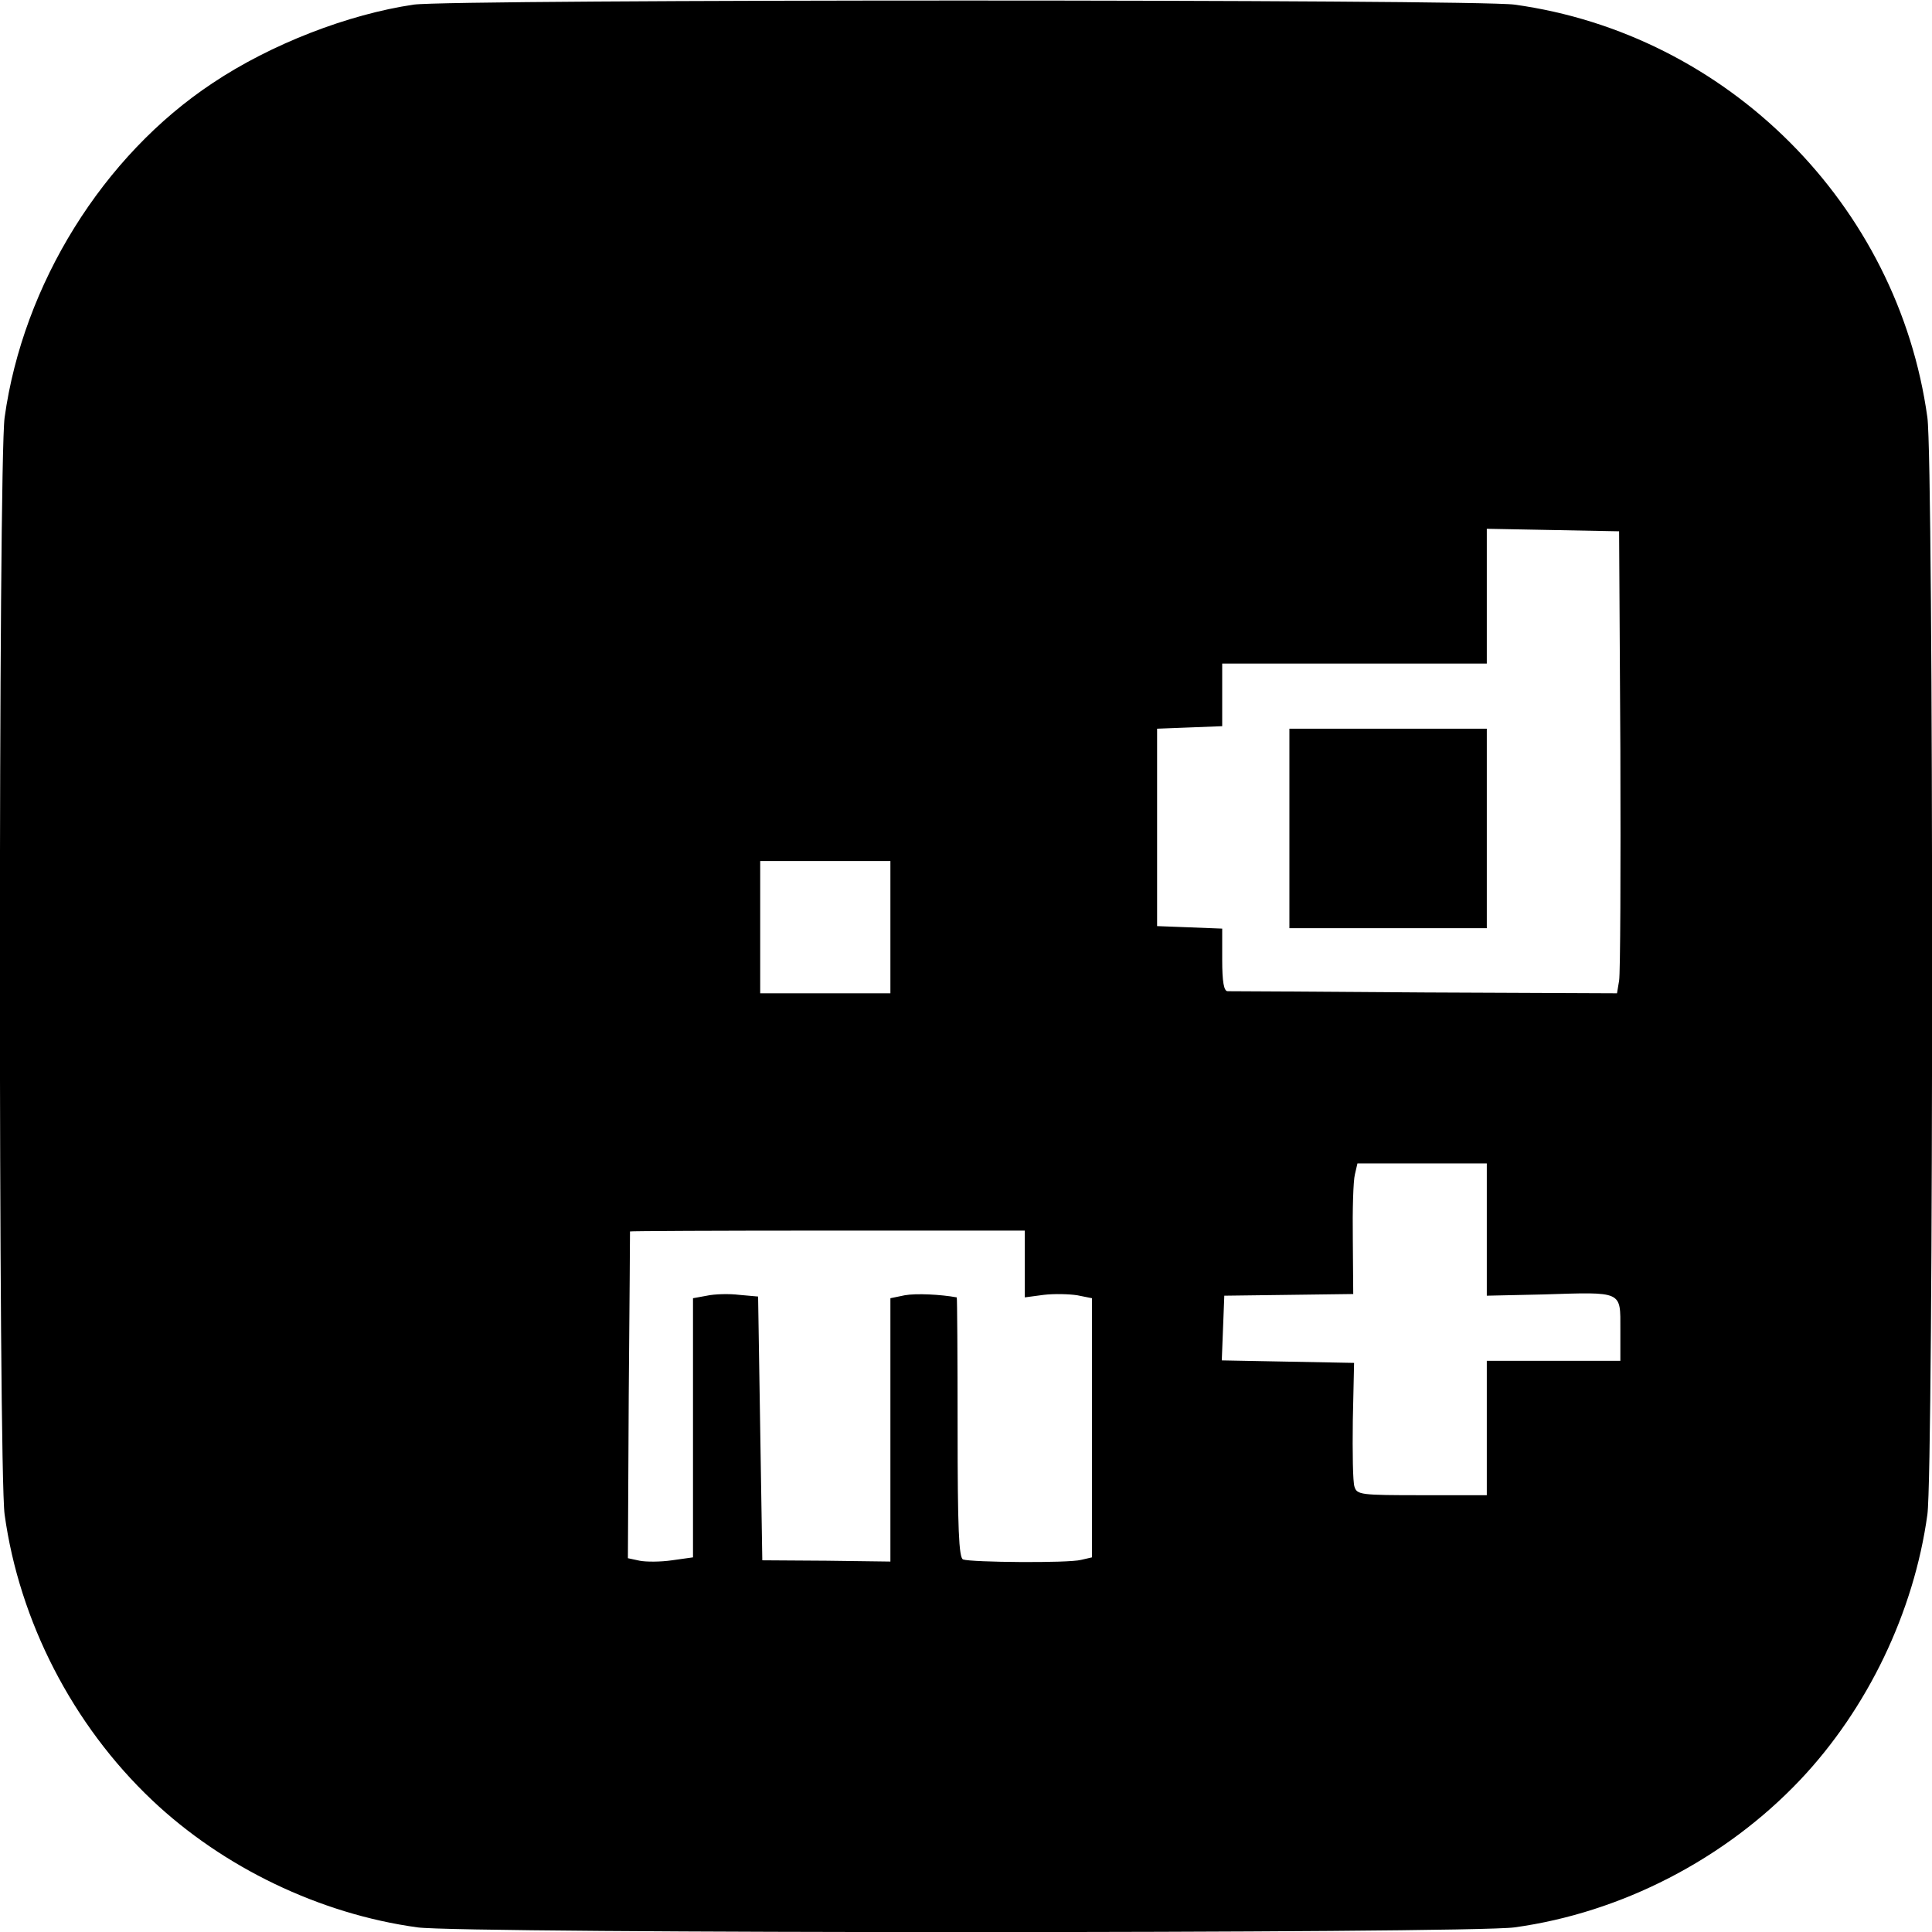
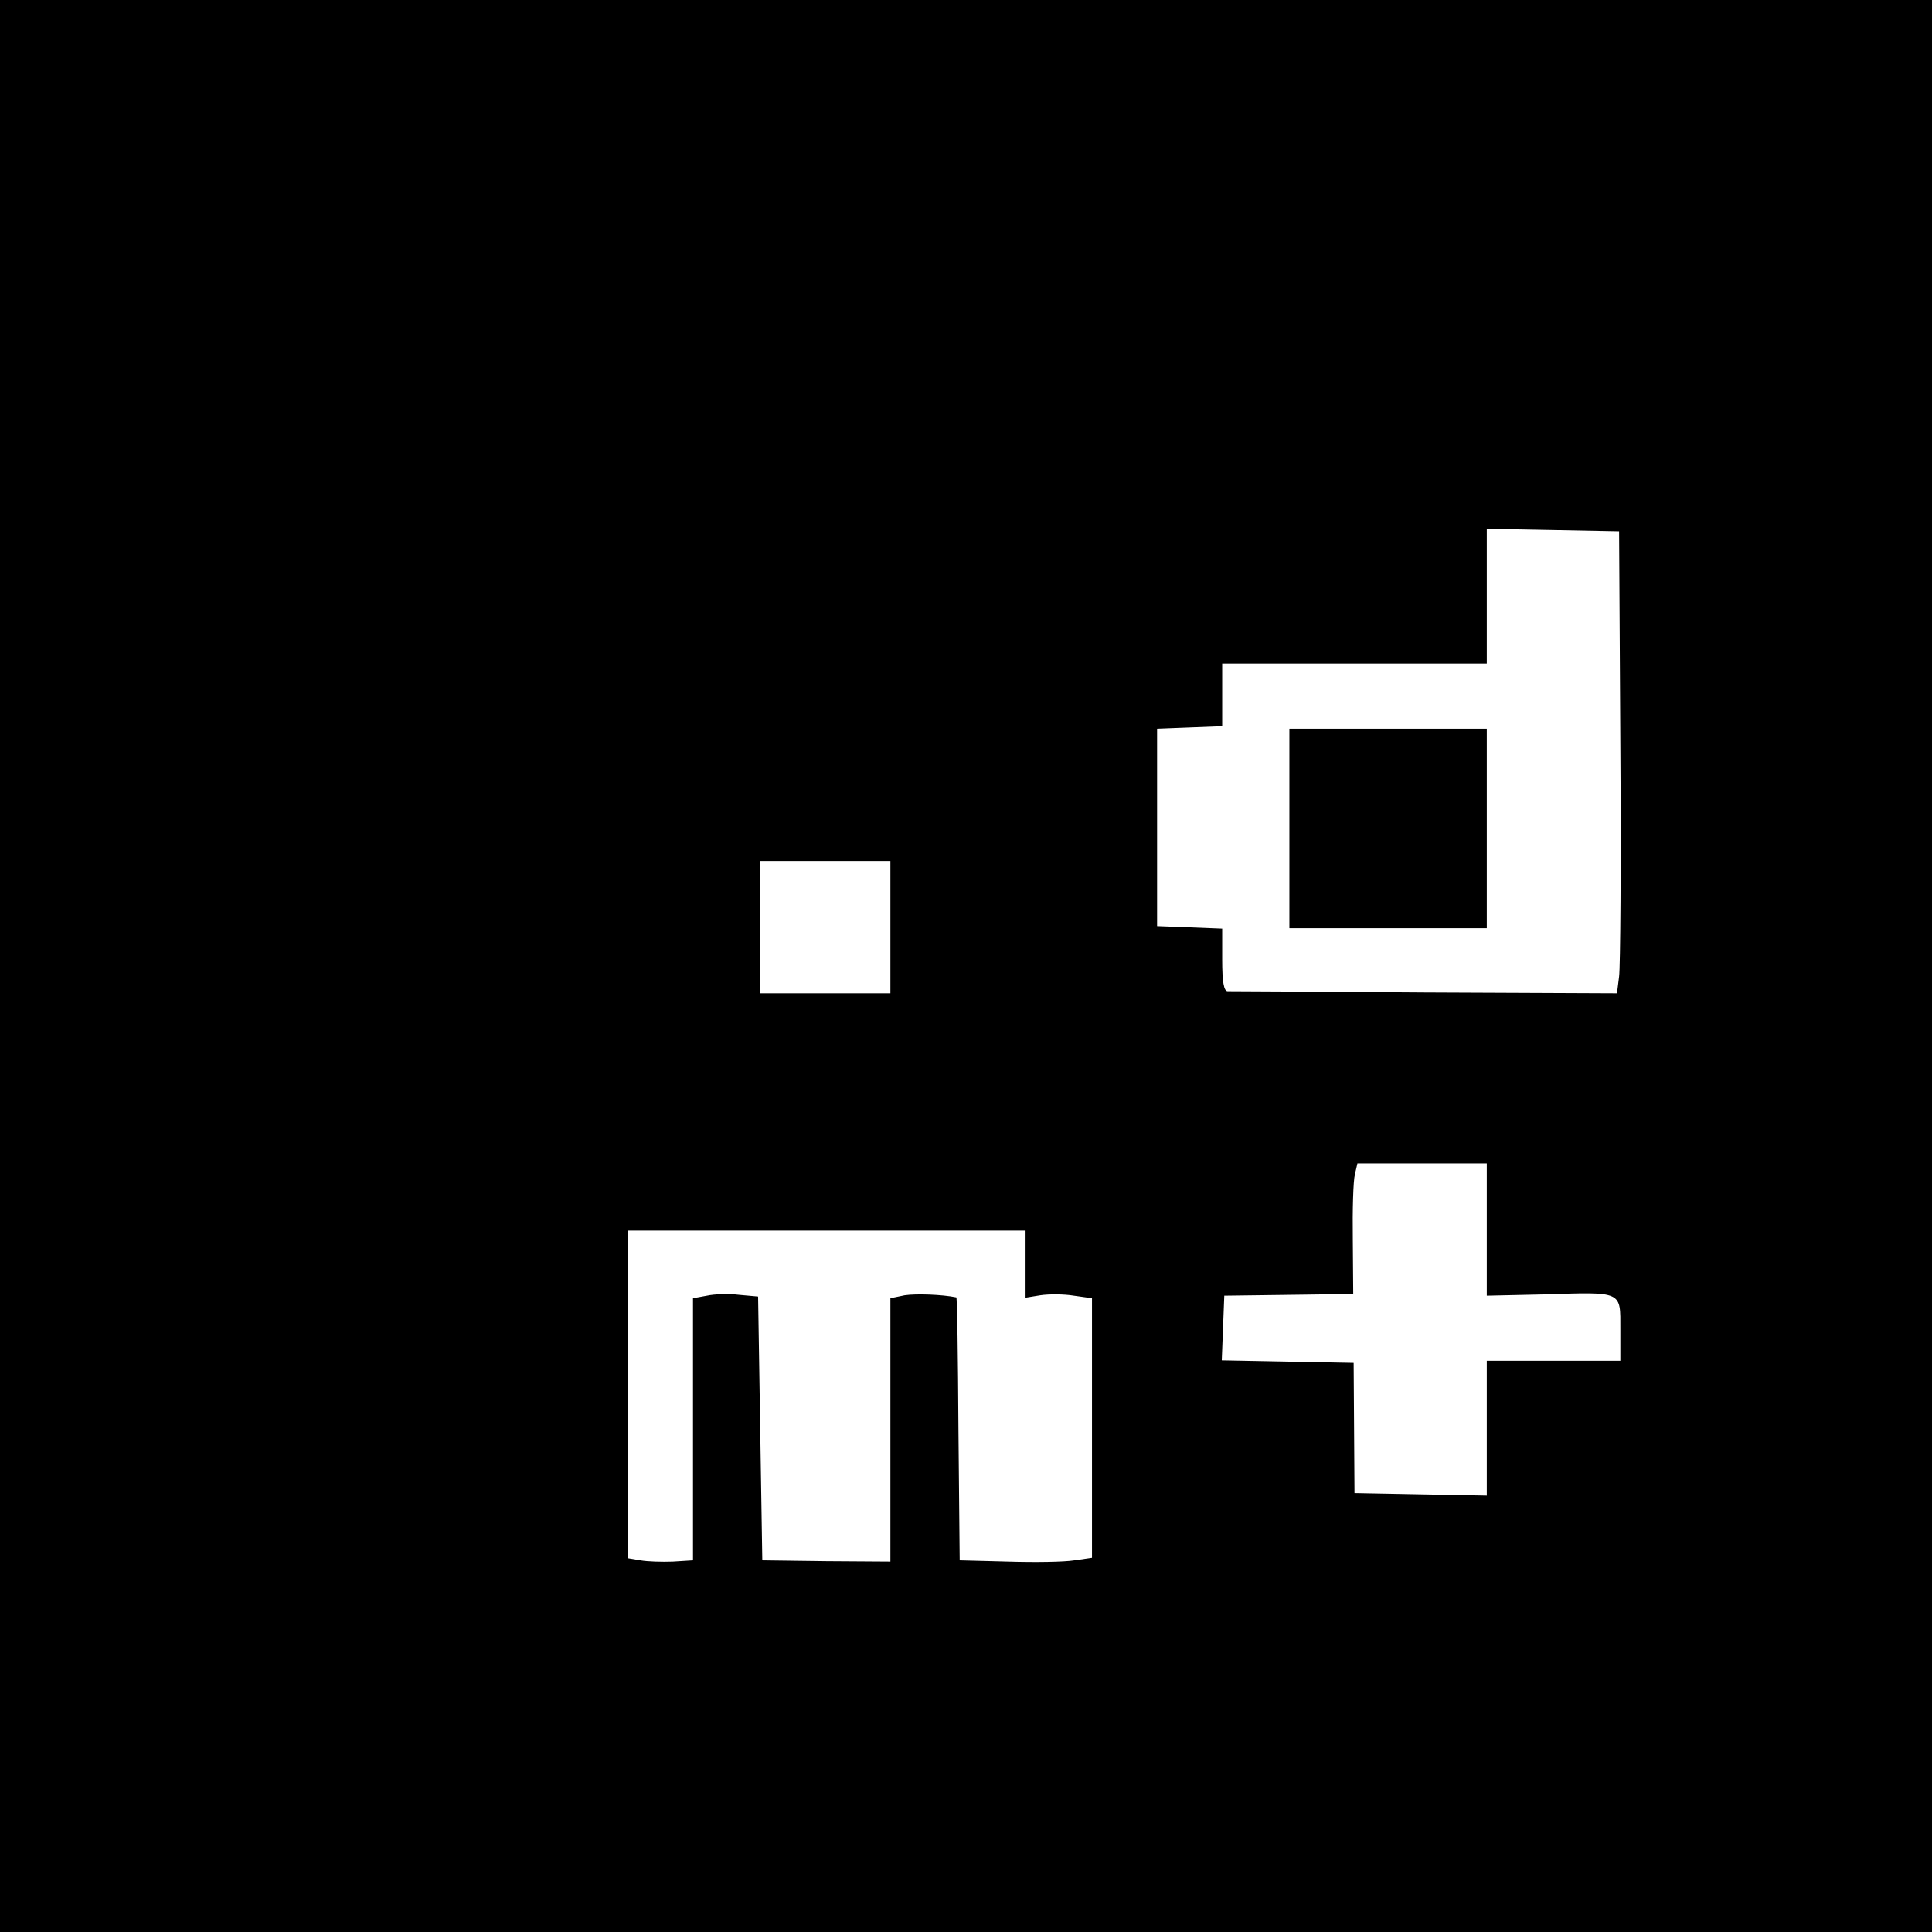
<svg xmlns="http://www.w3.org/2000/svg" version="1.0" width="460pt" height="460pt" viewBox="0 0 460 460" preserveAspectRatio="xMidYMid meet">
  <g transform="translate(0,460) scale(0.1,-0.1)" fill="#000000" stroke="none">
-     <path d="M985 4589 c-156 -23 -340 -94 -479 -187 -261 -173 -451 -479 -495 -796 -15 -107 -15 -2505 0 -2612 35 -254 162 -501 351 -680 169 -160 399 -271 632 -303 107 -15 2505 -15 2612 0 254 35 501 162 680 351 160 169 271 399 303 632 15 107 15 2505 0 2612 -70 507 -476 913 -983 983 -94 13 -2530 13 -2621 0z m2873 -1774 c1 -286 0 -533 -3 -550 l-5 -30 -457 2 c-252 2 -464 3 -470 3 -9 0 -13 22 -13 75 l0 74 -77 3 -78 3 0 235 0 235 78 3 77 3 0 74 0 75 315 0 315 0 0 160 0 161 158 -3 157 -3 3 -520z m-1738 -422 l0 -158 -155 0 -155 0 0 158 0 157 155 0 155 0 0 -157z m1420 -721 l0 -157 135 3 c190 6 183 9 183 -83 l0 -75 -159 0 -159 0 0 -160 0 -160 -154 0 c-146 0 -155 1 -161 20 -4 11 -5 82 -4 158 l3 137 -158 3 -157 3 3 77 3 77 154 2 153 2 -1 129 c-1 71 1 141 5 156 l6 26 154 0 154 0 0 -158z m-1100 -81 l0 -80 45 6 c25 3 61 2 80 -1 l35 -7 0 -308 0 -309 -26 -6 c-30 -8 -261 -6 -281 1 -10 4 -13 73 -13 314 0 170 -1 309 -2 310 -38 7 -97 10 -124 5 l-34 -7 0 -313 0 -314 -152 2 -153 1 -5 314 -5 314 -45 4 c-24 3 -59 2 -77 -2 l-33 -6 0 -309 0 -308 -50 -7 c-27 -4 -62 -4 -77 -1 l-28 6 2 388 c2 213 3 388 3 390 0 1 211 2 470 2 l470 0 0 -79z" />
+     <path d="M0 2300 l0 -2300 2300 0 2300 0 0 2300 0 2300 -2300 0 -2300 0 0 -2300z m3858 525 c2 -280 0 -528 -3 -550 l-5 -40 -458 2 c-251 2 -463 3 -469 3 -9 0 -13 22 -13 75 l0 74 -77 3 -78 3 0 235 0 235 78 3 77 3 0 74 0 75 315 0 315 0 0 160 0 161 158 -3 157 -3 3 -510z m-1738 -432 l0 -158 -155 0 -155 0 0 158 0 157 155 0 155 0 0 -157z m1420 -721 l0 -157 135 3 c190 6 183 9 183 -83 l0 -75 -159 0 -159 0 0 -160 0 -161 -157 3 -158 3 -1 155 -1 155 -157 3 -157 3 3 77 3 77 154 2 153 2 -1 129 c-1 71 1 141 5 156 l6 26 154 0 154 0 0 -158z m-1100 -82 l0 -80 37 6 c20 3 56 3 80 -1 l43 -6 0 -309 0 -309 -42 -6 c-24 -4 -95 -5 -158 -3 l-115 3 -3 313 c-1 171 -3 312 -5 313 -34 7 -96 9 -123 5 l-34 -7 0 -314 0 -313 -152 1 -153 2 -5 314 -5 314 -45 4 c-24 3 -59 2 -77 -2 l-33 -6 0 -312 0 -312 -48 -3 c-26 -1 -60 0 -77 3 l-30 5 0 390 0 390 473 0 472 0 0 -80z" />
    <path d="M3070 2628 l0 -238 235 0 235 0 0 238 0 237 -235 0 -235 0 0 -237z" />
  </g>
</svg>
